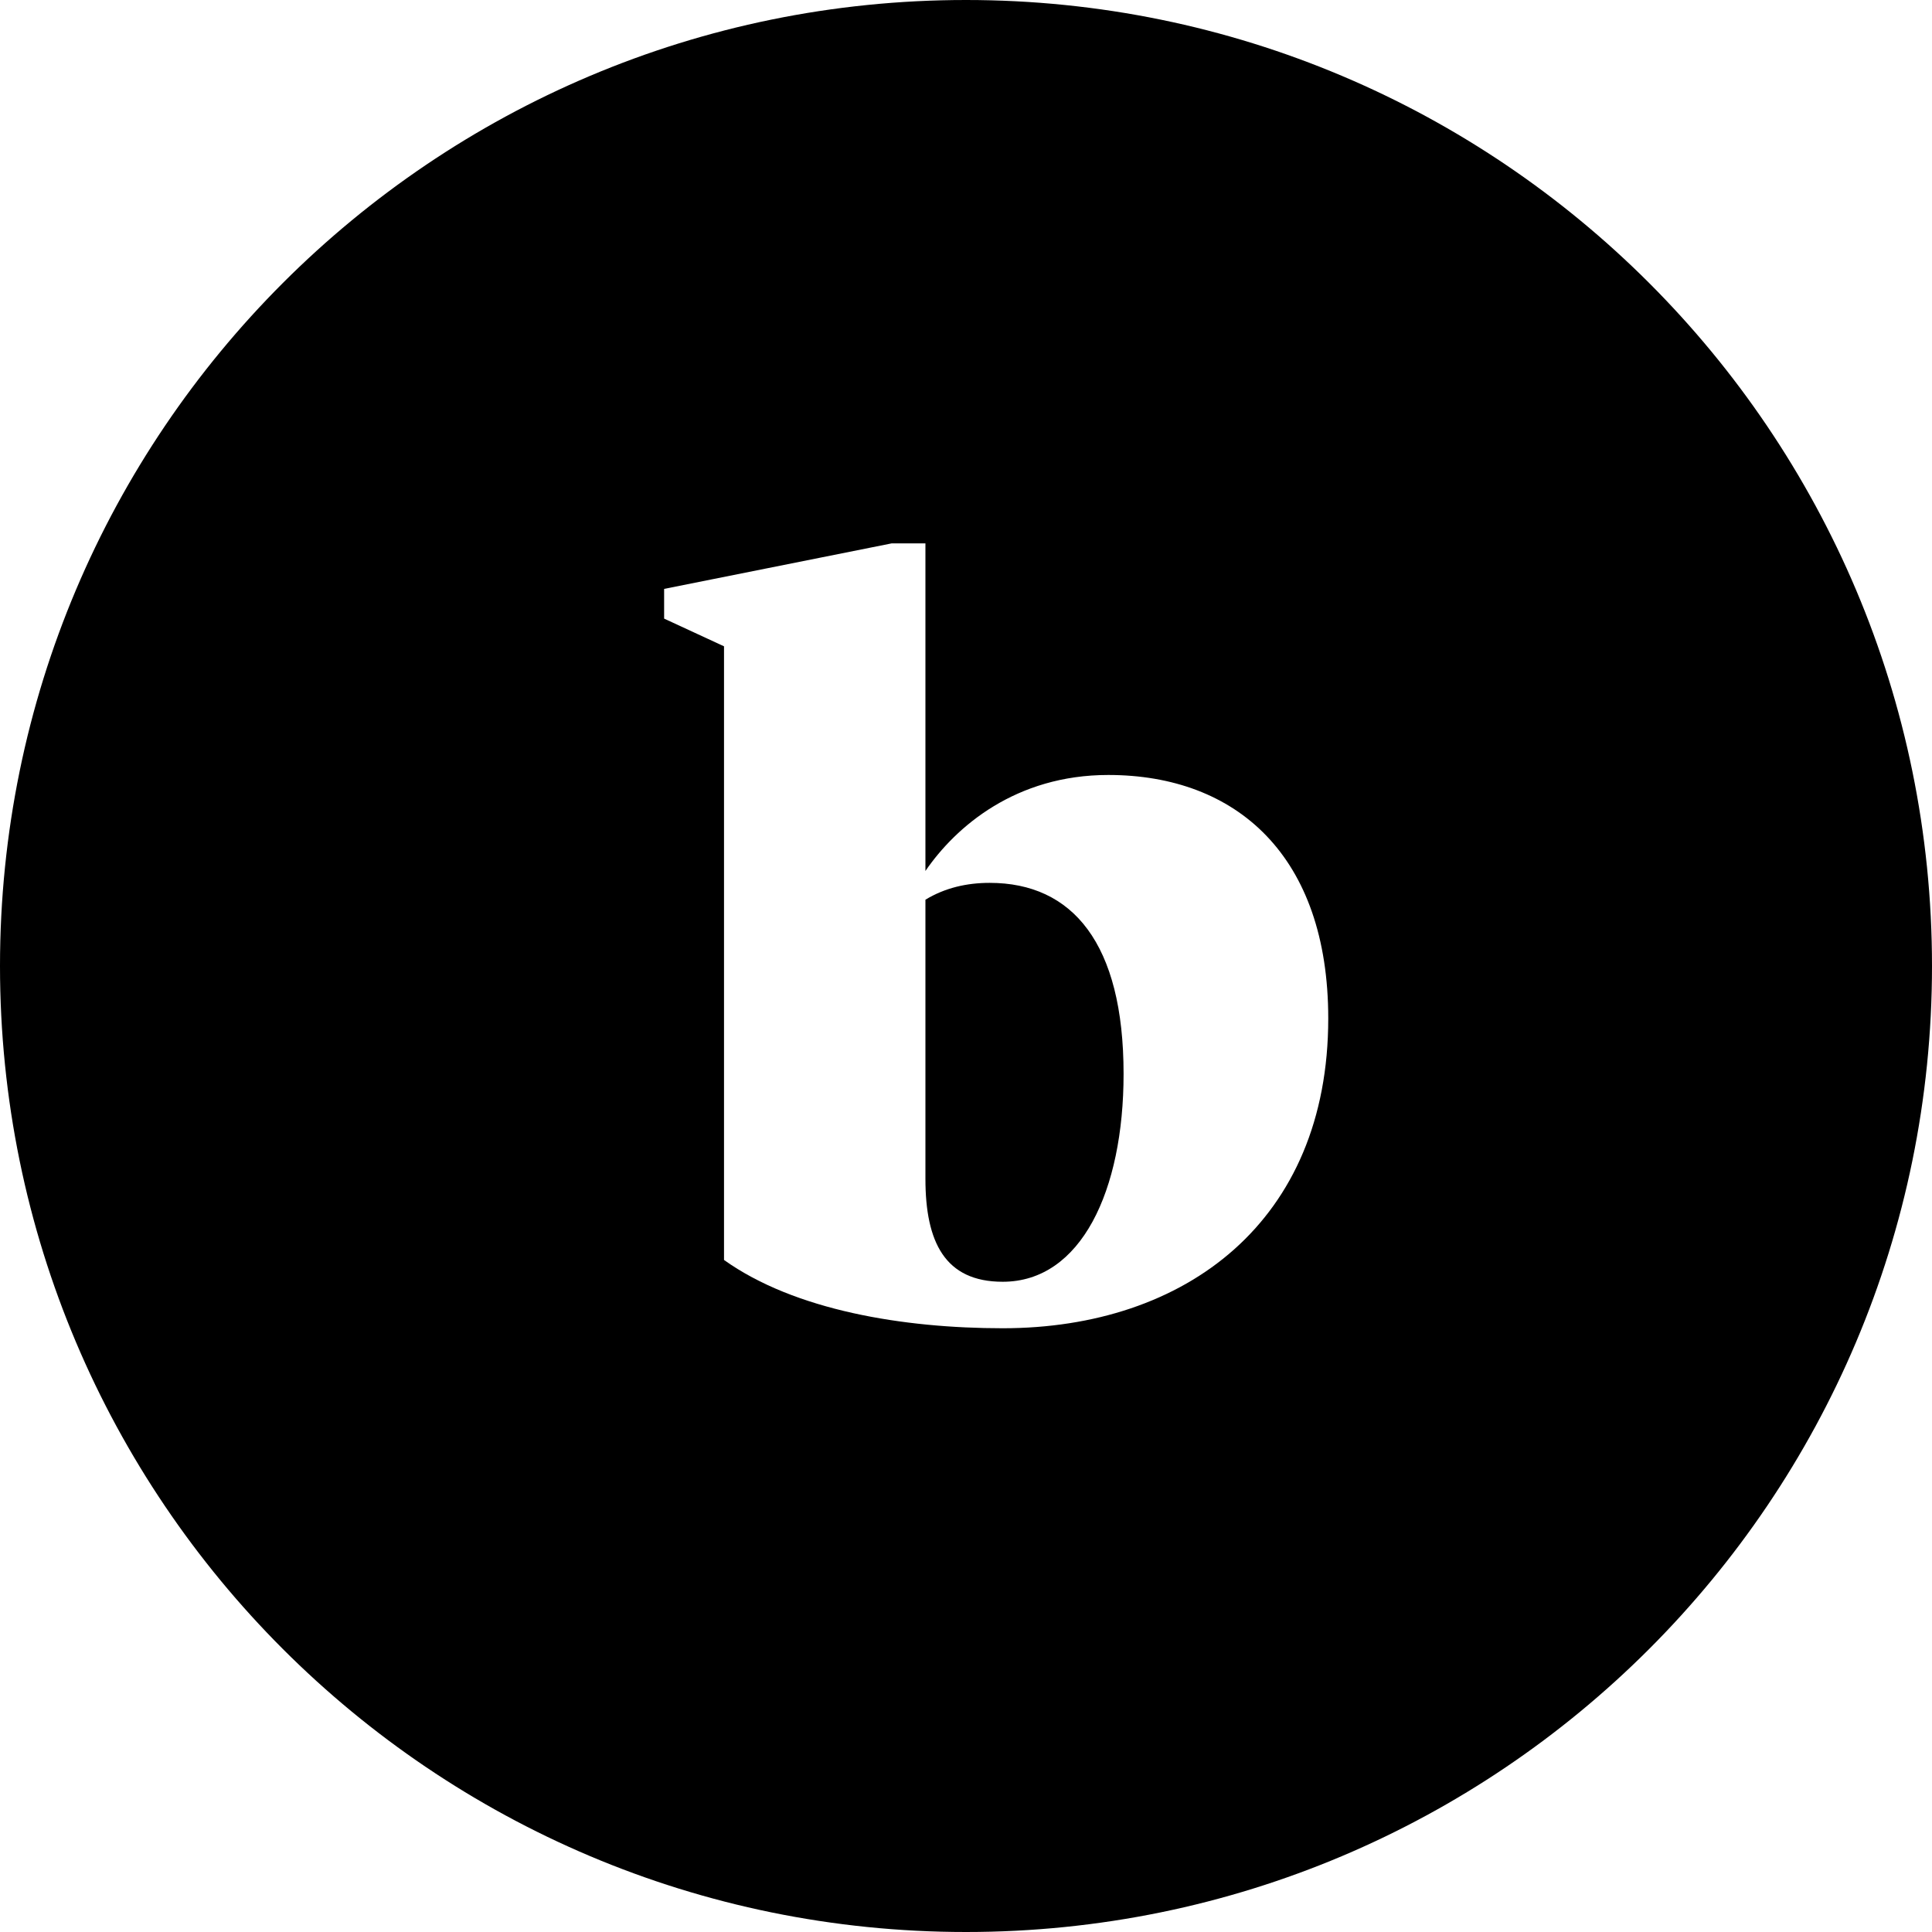
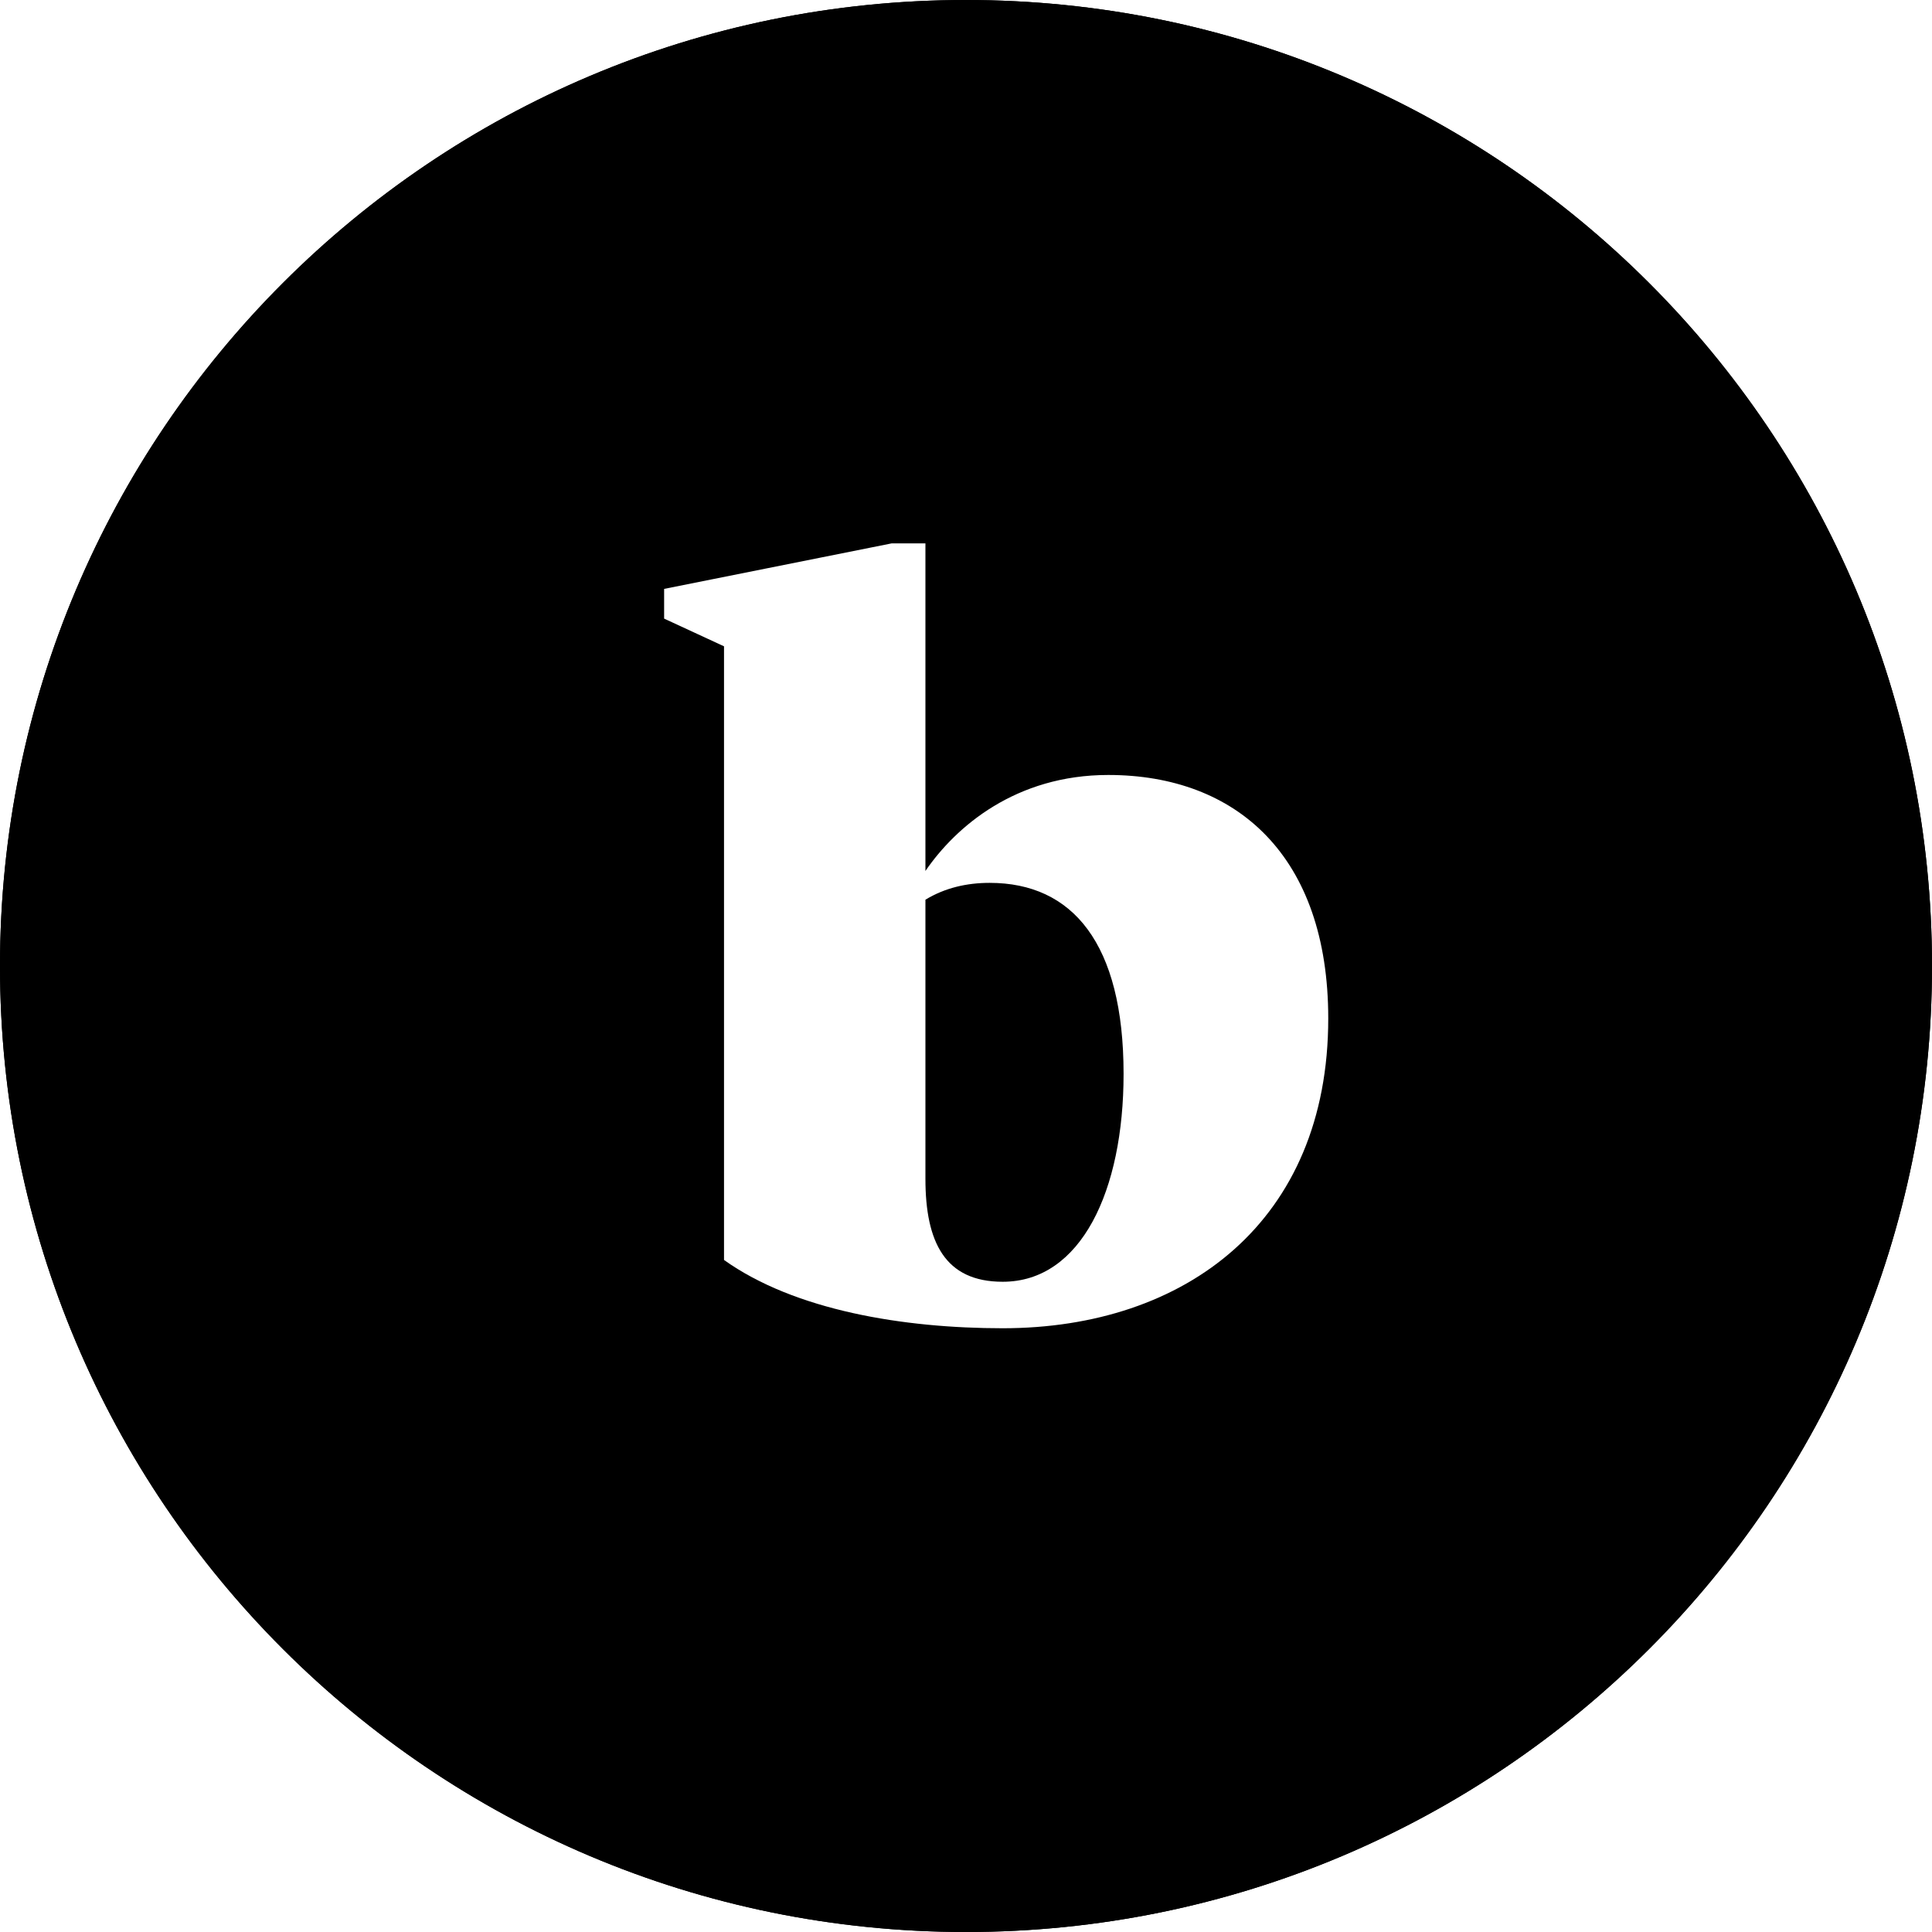
<svg xmlns="http://www.w3.org/2000/svg" width="32px" height="32px" viewBox="0 0 32 32" version="1.1">
+   <circle id="mark-highlight" cx="16" cy="16" r="14" stroke="#000" stroke-width="4" fill="none" />
  <circle id="mark-background" cx="16" cy="16" r="10" fill="transparent" />
  <path d="M16,32 C7.163,32 0,24.837 0,16 C0,7.163 7.163,0 16,0 C24.837,0 32,7.163 32,16 C32,24.837 24.837,32 16,32 Z M11.992,10.705 L11.992,20.869 C13.164,21.705 14.967,22 16.608,22 C19.638,22 22,20.23 22,16.869 C22,14.18 20.485,12.836 18.357,12.836 C16.825,12.836 15.833,13.689 15.328,14.426 L15.328,9 L14.769,9 L11,9.754 L11,10.246 L11.992,10.705 Z" />
  <path d="M16.608,21.23 C17.907,21.23 18.61,19.721 18.61,17.787 C18.61,15.623 17.762,14.623 16.392,14.623 C16.013,14.623 15.652,14.705 15.328,14.902 L15.328,19.525 C15.328,20.574 15.652,21.23 16.608,21.23 Z" />
</svg>
